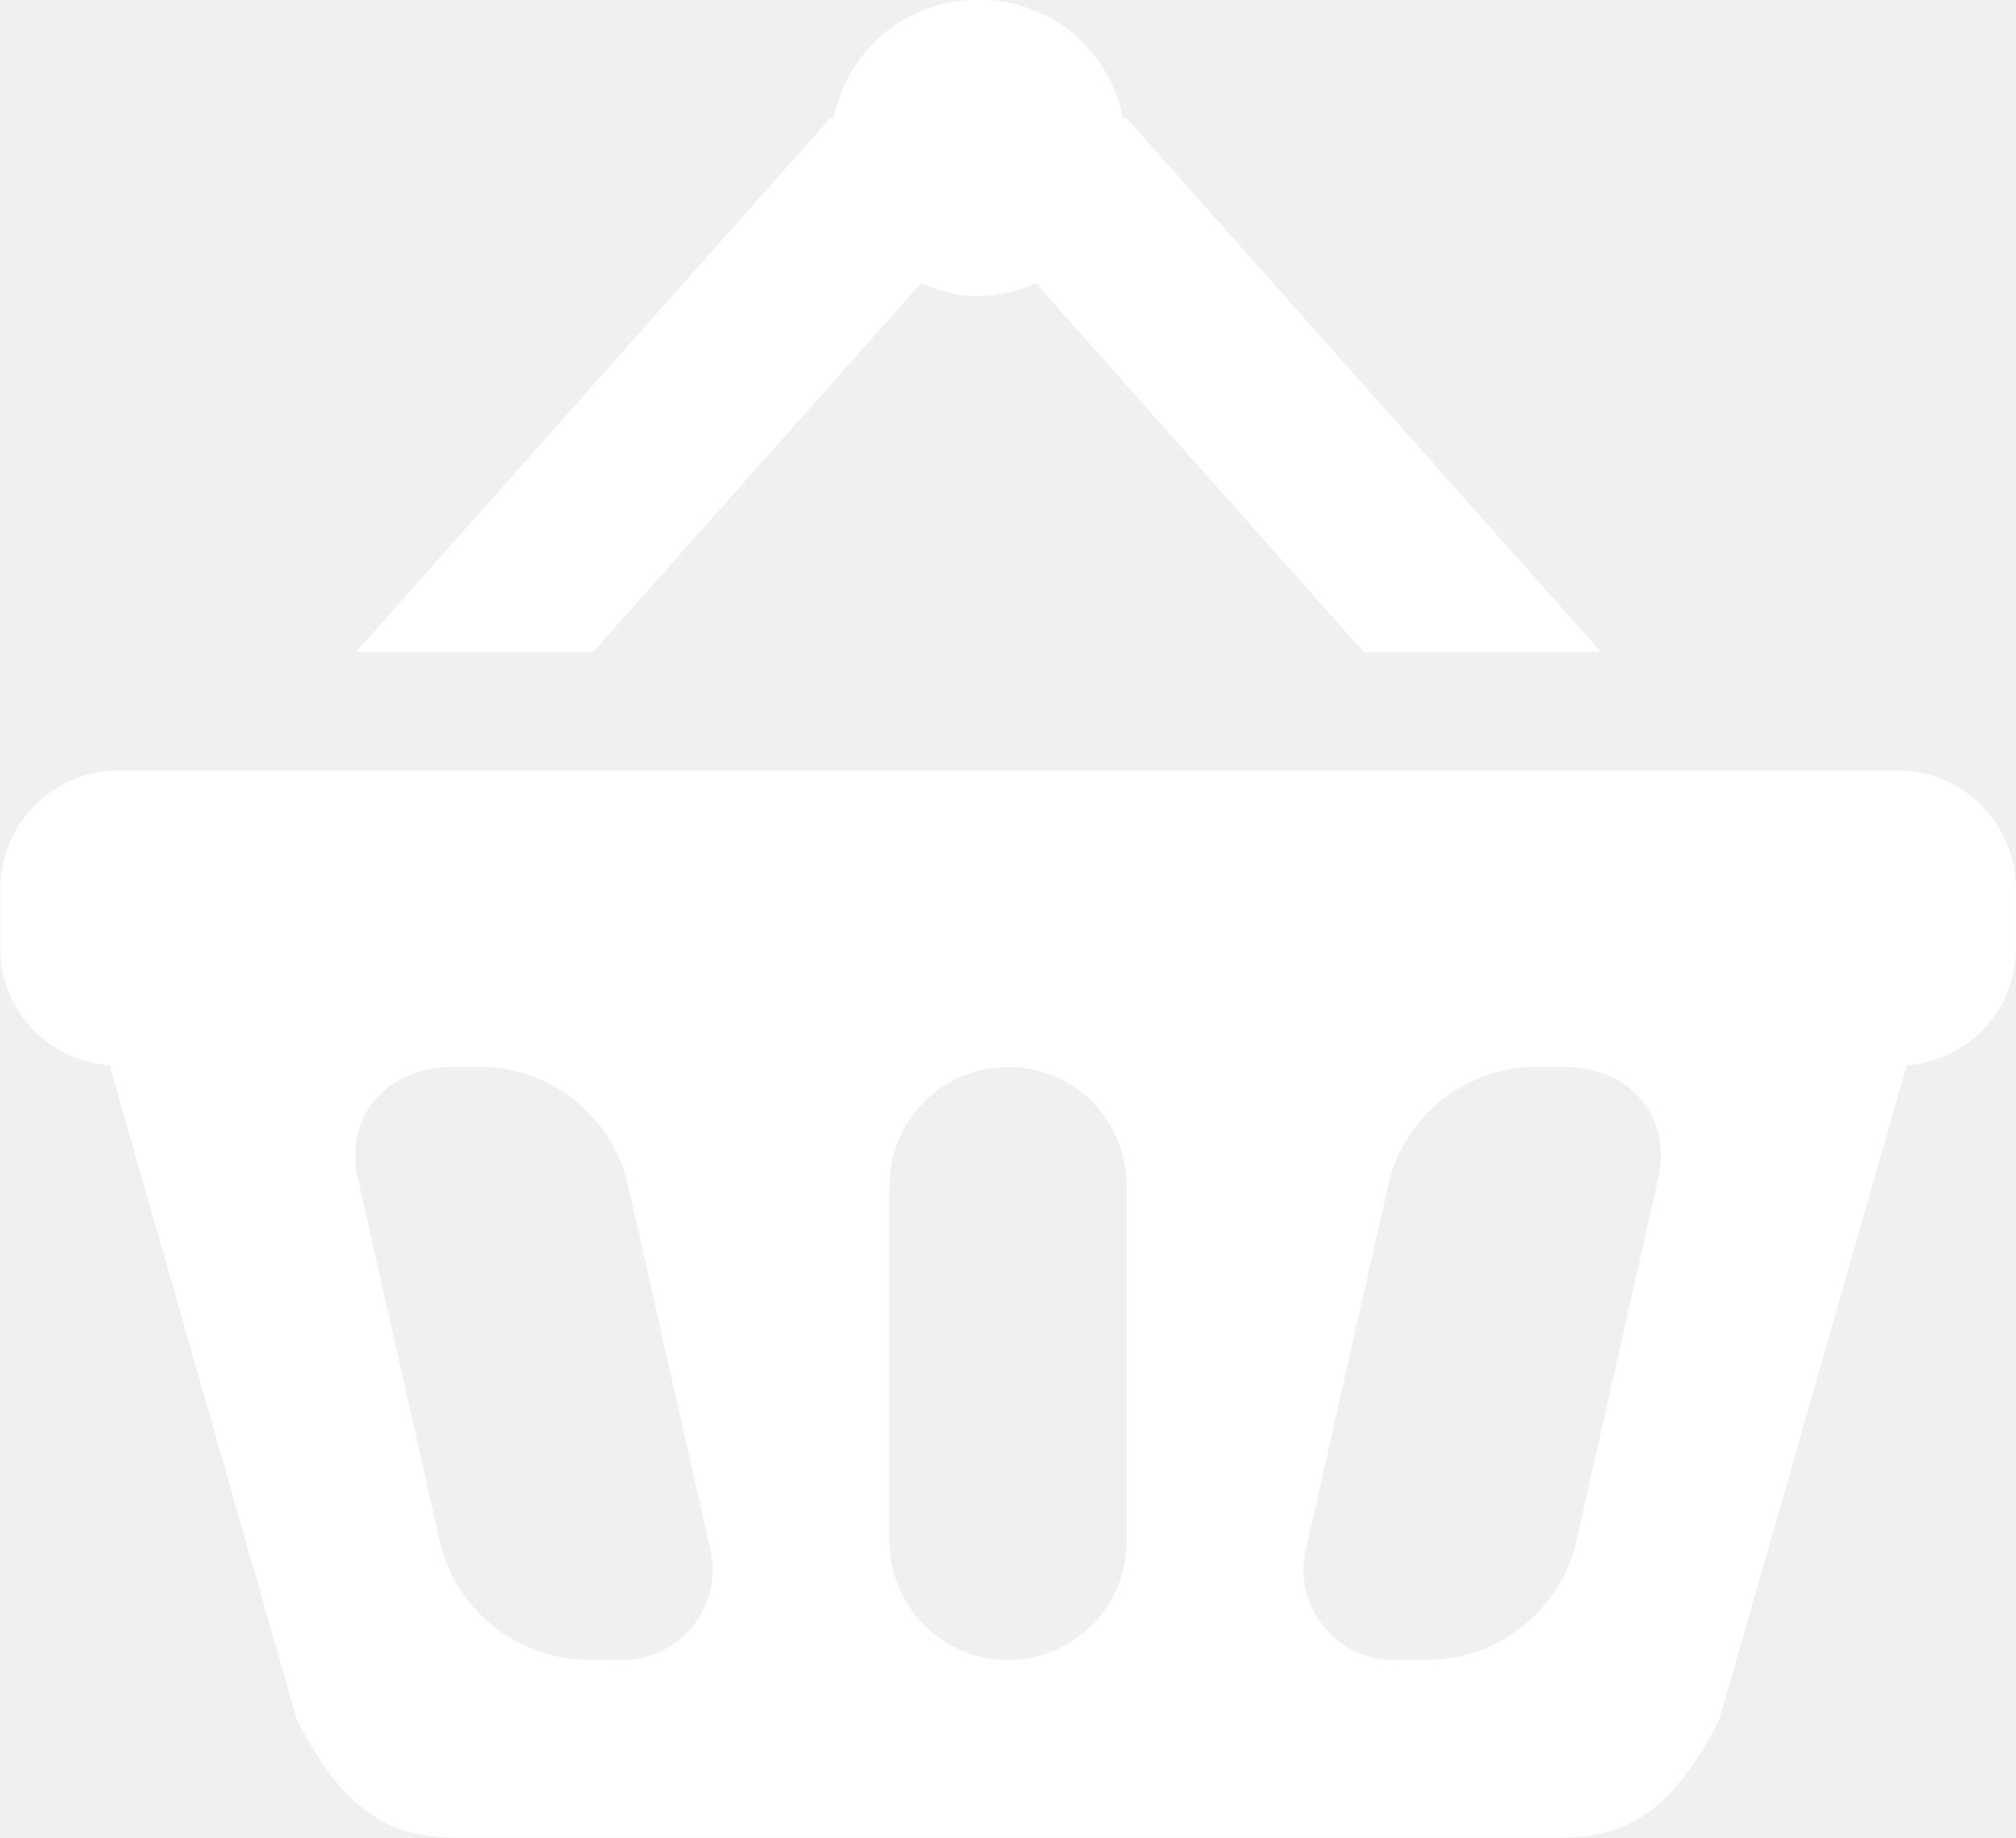
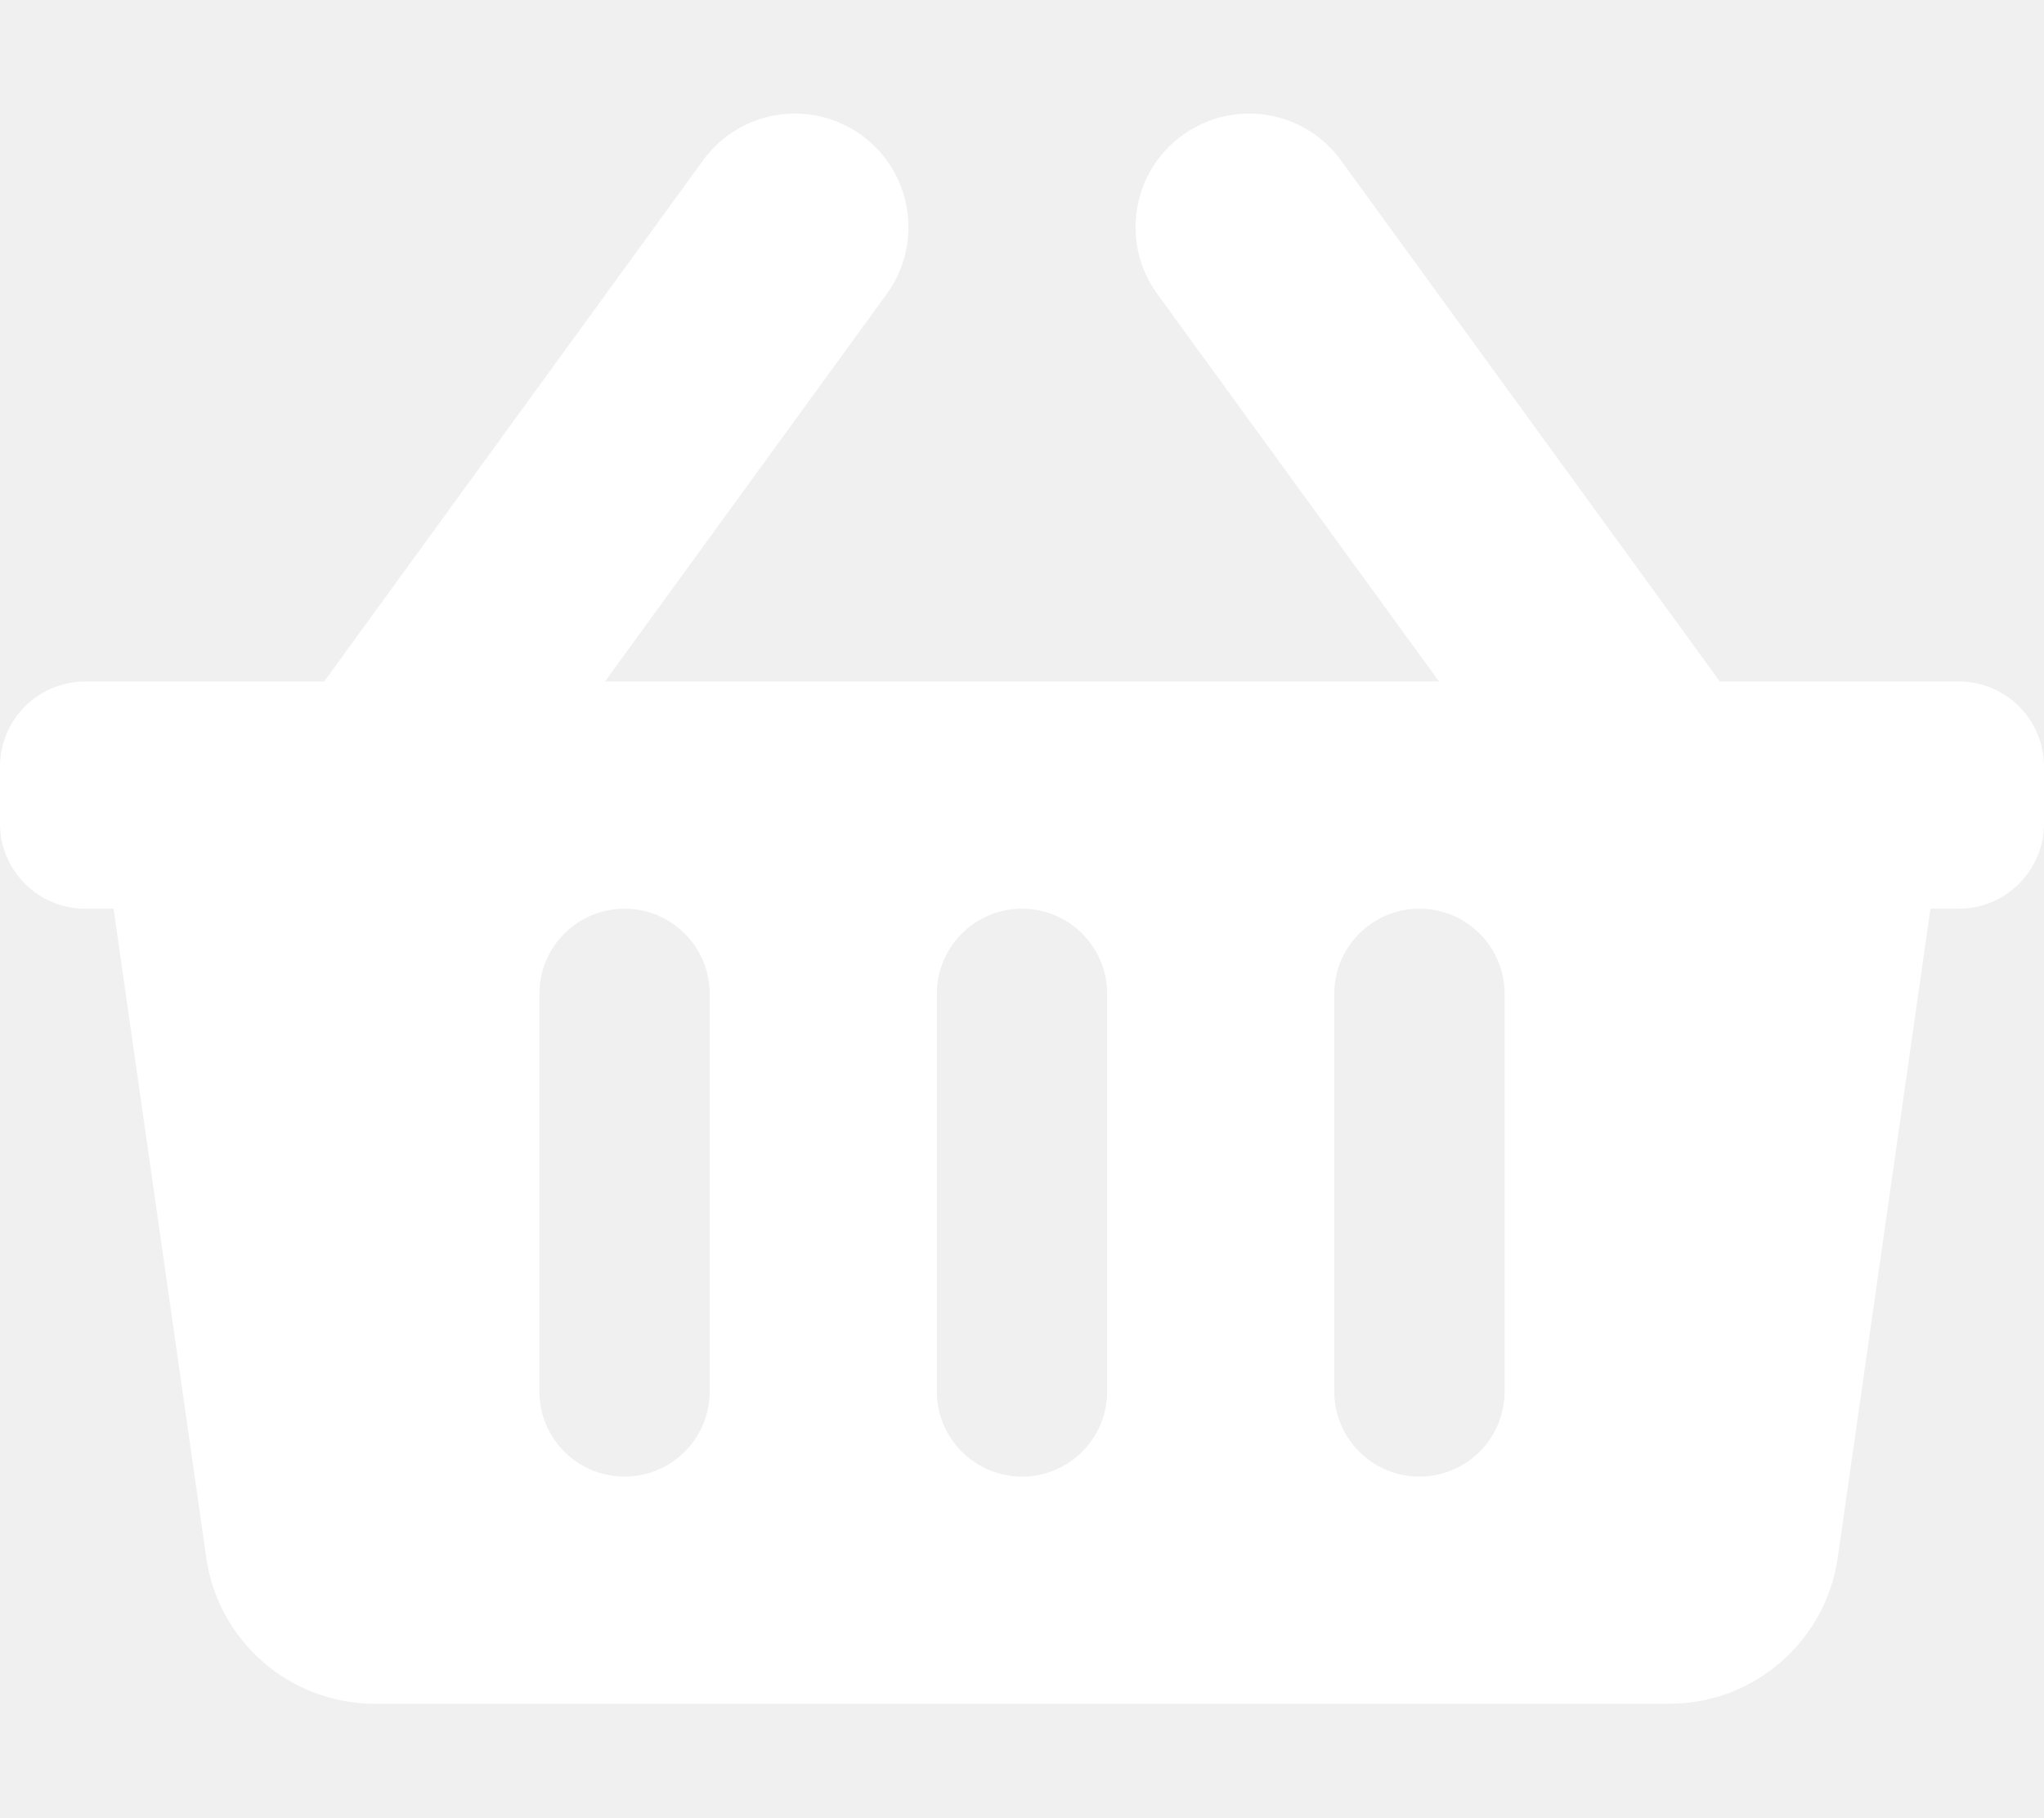
- <svg xmlns="http://www.w3.org/2000/svg" width="98.061" height="89.375" viewBox="0 0 98.061 89.375">
-   <defs>
-     <style>
-       .cls-1 {
-         fill: #fff;
-         fill-rule: evenodd;
-       }
-     </style>
-   </defs>
-   <path class="cls-1" d="M985.557,683.023a7.1,7.1,0,0,0-7.026,5.757h-0.183l-23.064,25.963h11.532l15.953-17.937a7.185,7.185,0,0,0,2.788.635,7.276,7.276,0,0,0,2.8-.635l15.939,17.937h11.55L992.766,688.78h-0.185a7.069,7.069,0,0,0-7.024-5.757h0Zm-41.8,37.48a5.763,5.763,0,0,0-5.775,5.775v2.883a5.7,5.7,0,0,0,5.324,5.678l9.094,31.806c2.887,5.771,5.775,5.771,8.644,5.771h51.919c2.89,0,5.75,0,8.64-5.771l9.11-31.806a5.7,5.7,0,0,0,5.31-5.678v-2.883a5.75,5.75,0,0,0-5.76-5.775H943.754Zm16.221,14.419h1.434a7.423,7.423,0,0,1,7.026,5.406l4.055,17.941a4.4,4.4,0,0,1-4.59,5.489h-1.452a7.489,7.489,0,0,1-7.025-5.489l-4.055-17.941c-0.674-3,1.408-5.406,4.607-5.406h0Zm27.034,0a5.75,5.75,0,0,1,5.757,5.774V758a5.766,5.766,0,0,1-11.532,0V740.7a5.763,5.763,0,0,1,5.775-5.774h0Zm25.581,0h1.45c3.2,0,5.27,2.407,4.59,5.406l-4.05,17.941a7.49,7.49,0,0,1-7.03,5.489h-1.45a4.4,4.4,0,0,1-4.59-5.489l4.06-17.941a7.41,7.41,0,0,1,7.02-5.406h0Z" transform="translate(-937.969 -683.031)" />
+ <svg xmlns="http://www.w3.org/2000/svg" aria-hidden="true" focusable="false" data-prefix="fas" data-icon="shopping-basket" class="svg-inline--fa fa-shopping-basket fa-w-18" role="img" viewBox="0 0 576 512">
+   <path fill="#ffffff" d="M576 216v16c0 13.255-10.745 24-24 24h-8l-26.113 182.788C514.509 462.435 494.257 480 470.37 480H105.63c-23.887 0-44.139-17.565-47.518-41.212L32 256h-8c-13.255 0-24-10.745-24-24v-16c0-13.255 10.745-24 24-24h67.341l106.78-146.821c10.395-14.292 30.407-17.453 44.701-7.058 14.293 10.395 17.453 30.408 7.058 44.701L170.477 192h235.046L326.12 82.821c-10.395-14.292-7.234-34.306 7.059-44.701 14.291-10.395 34.306-7.235 44.701 7.058L484.659 192H552c13.255 0 24 10.745 24 24zM312 392V280c0-13.255-10.745-24-24-24s-24 10.745-24 24v112c0 13.255 10.745 24 24 24s24-10.745 24-24zm112 0V280c0-13.255-10.745-24-24-24s-24 10.745-24 24v112c0 13.255 10.745 24 24 24s24-10.745 24-24zm-224 0V280c0-13.255-10.745-24-24-24s-24 10.745-24 24v112c0 13.255 10.745 24 24 24s24-10.745 24-24z" />
</svg>
